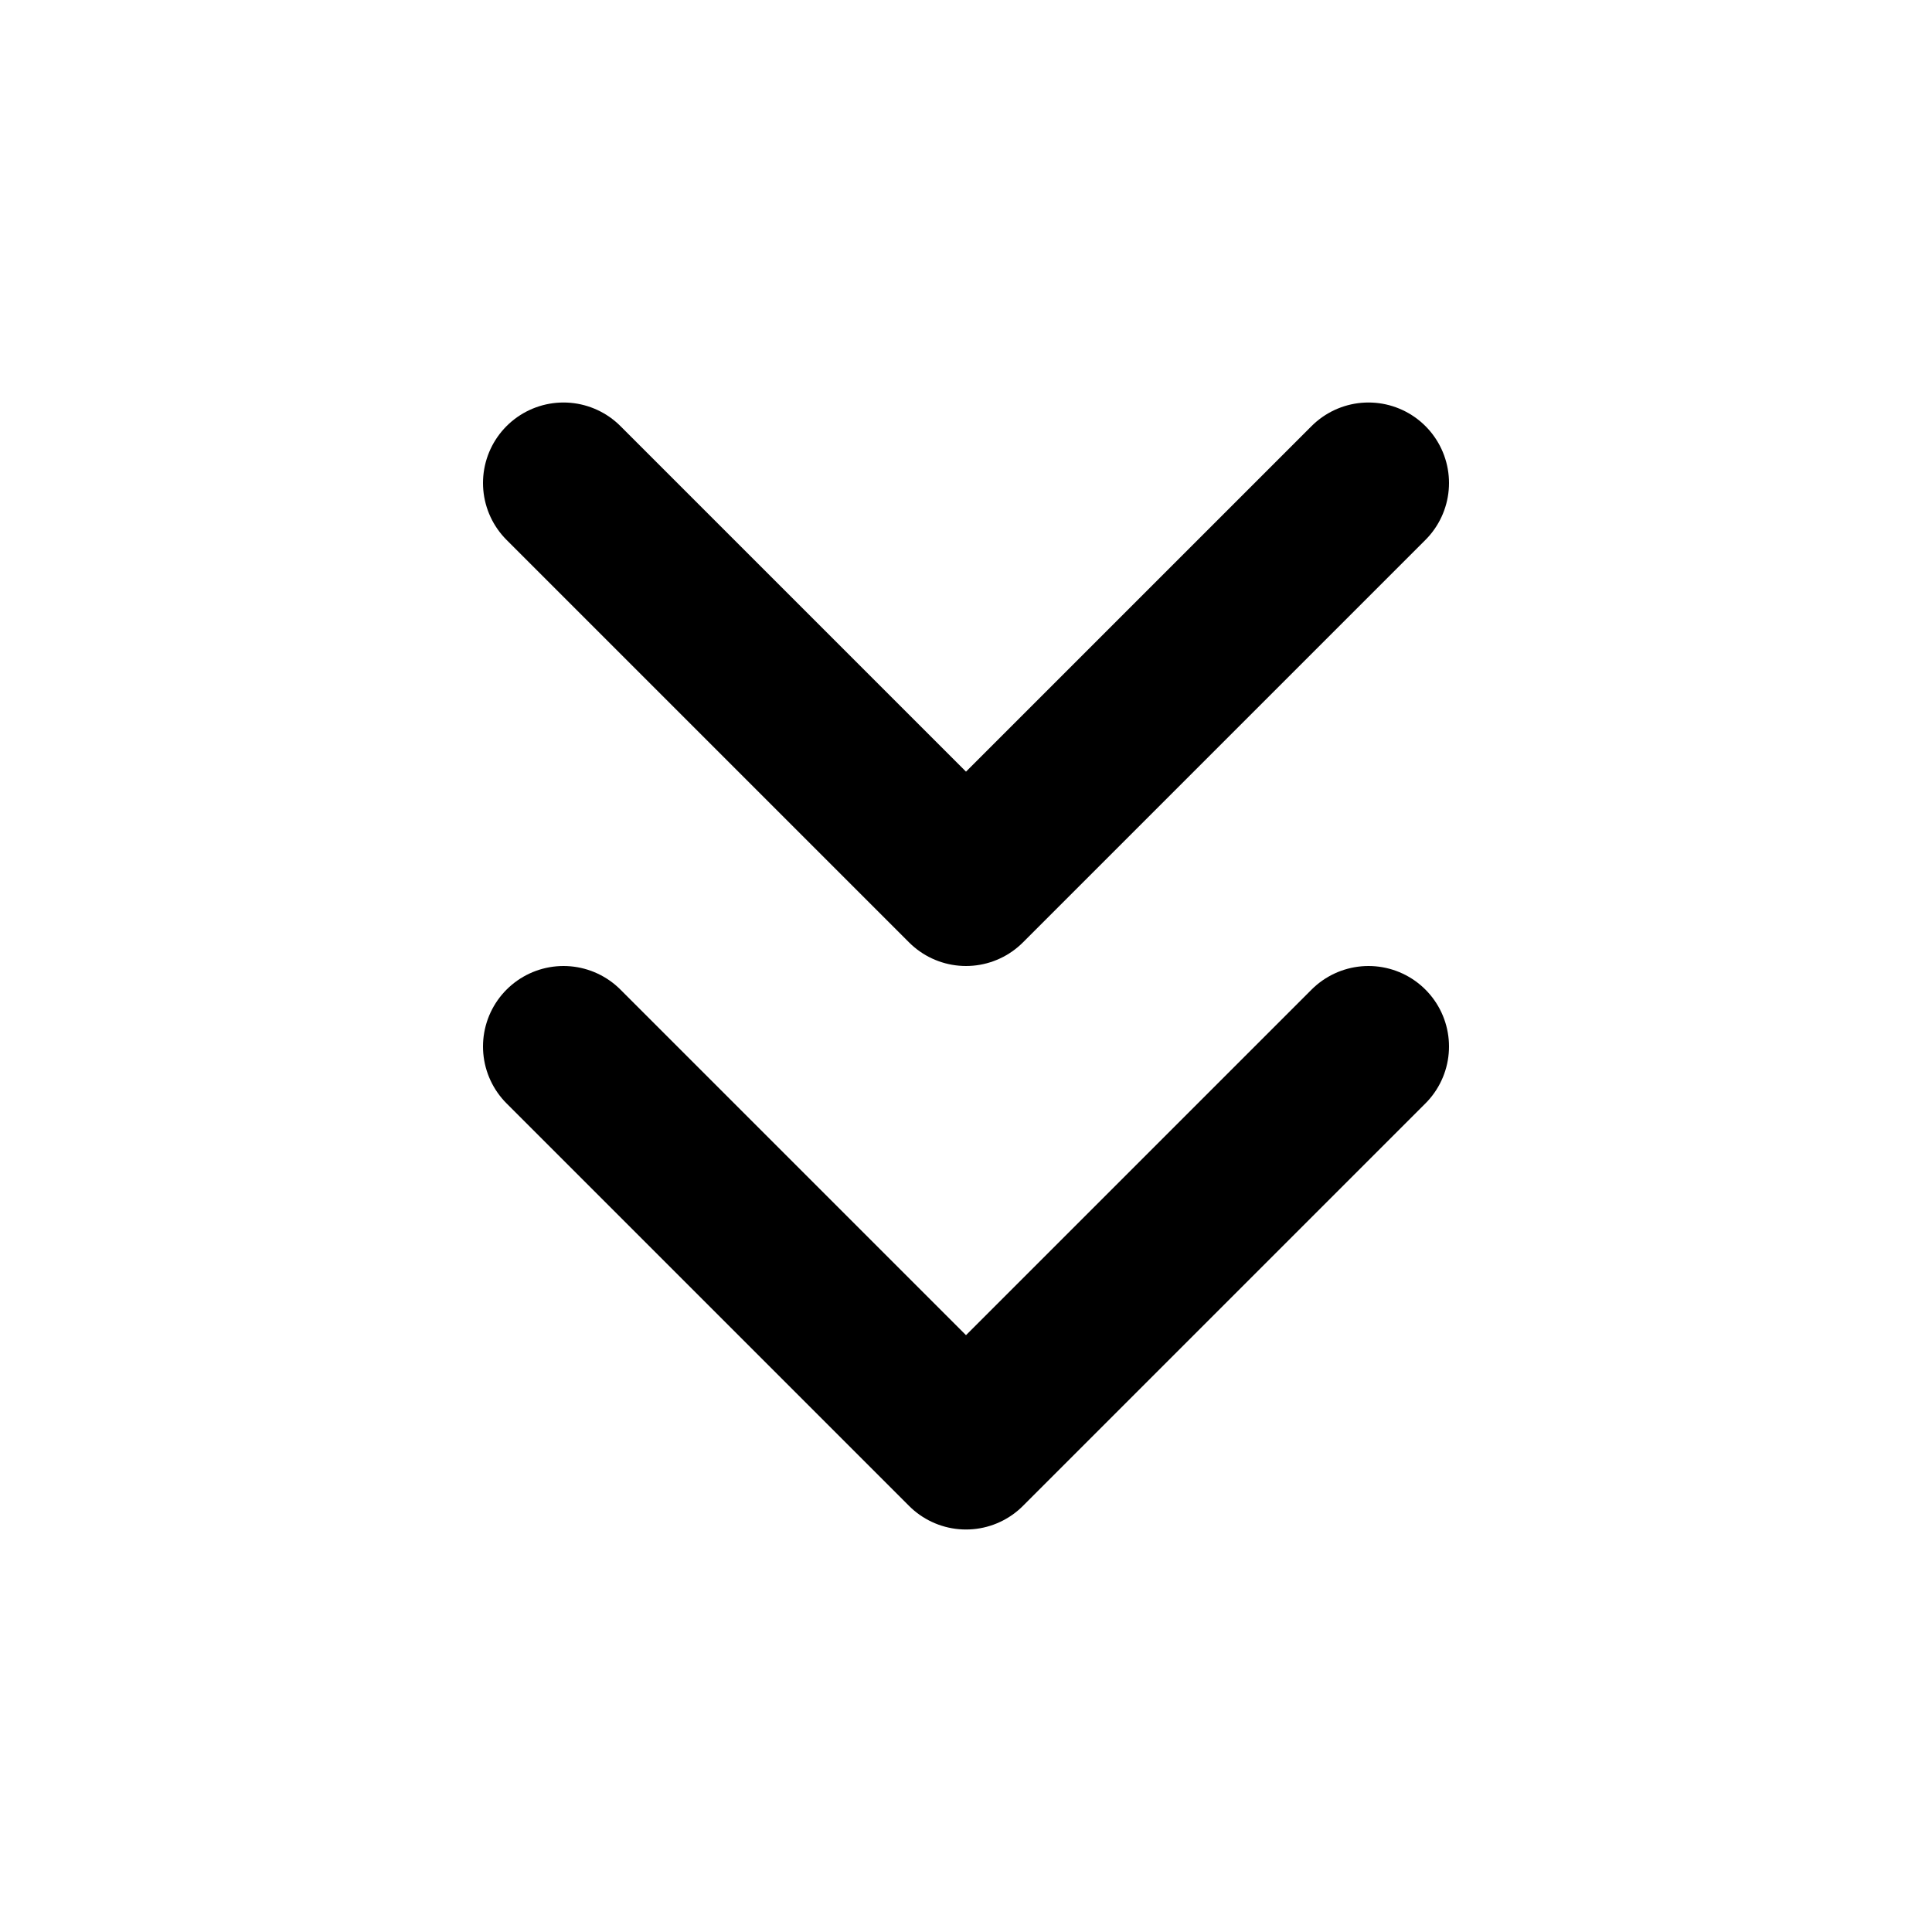
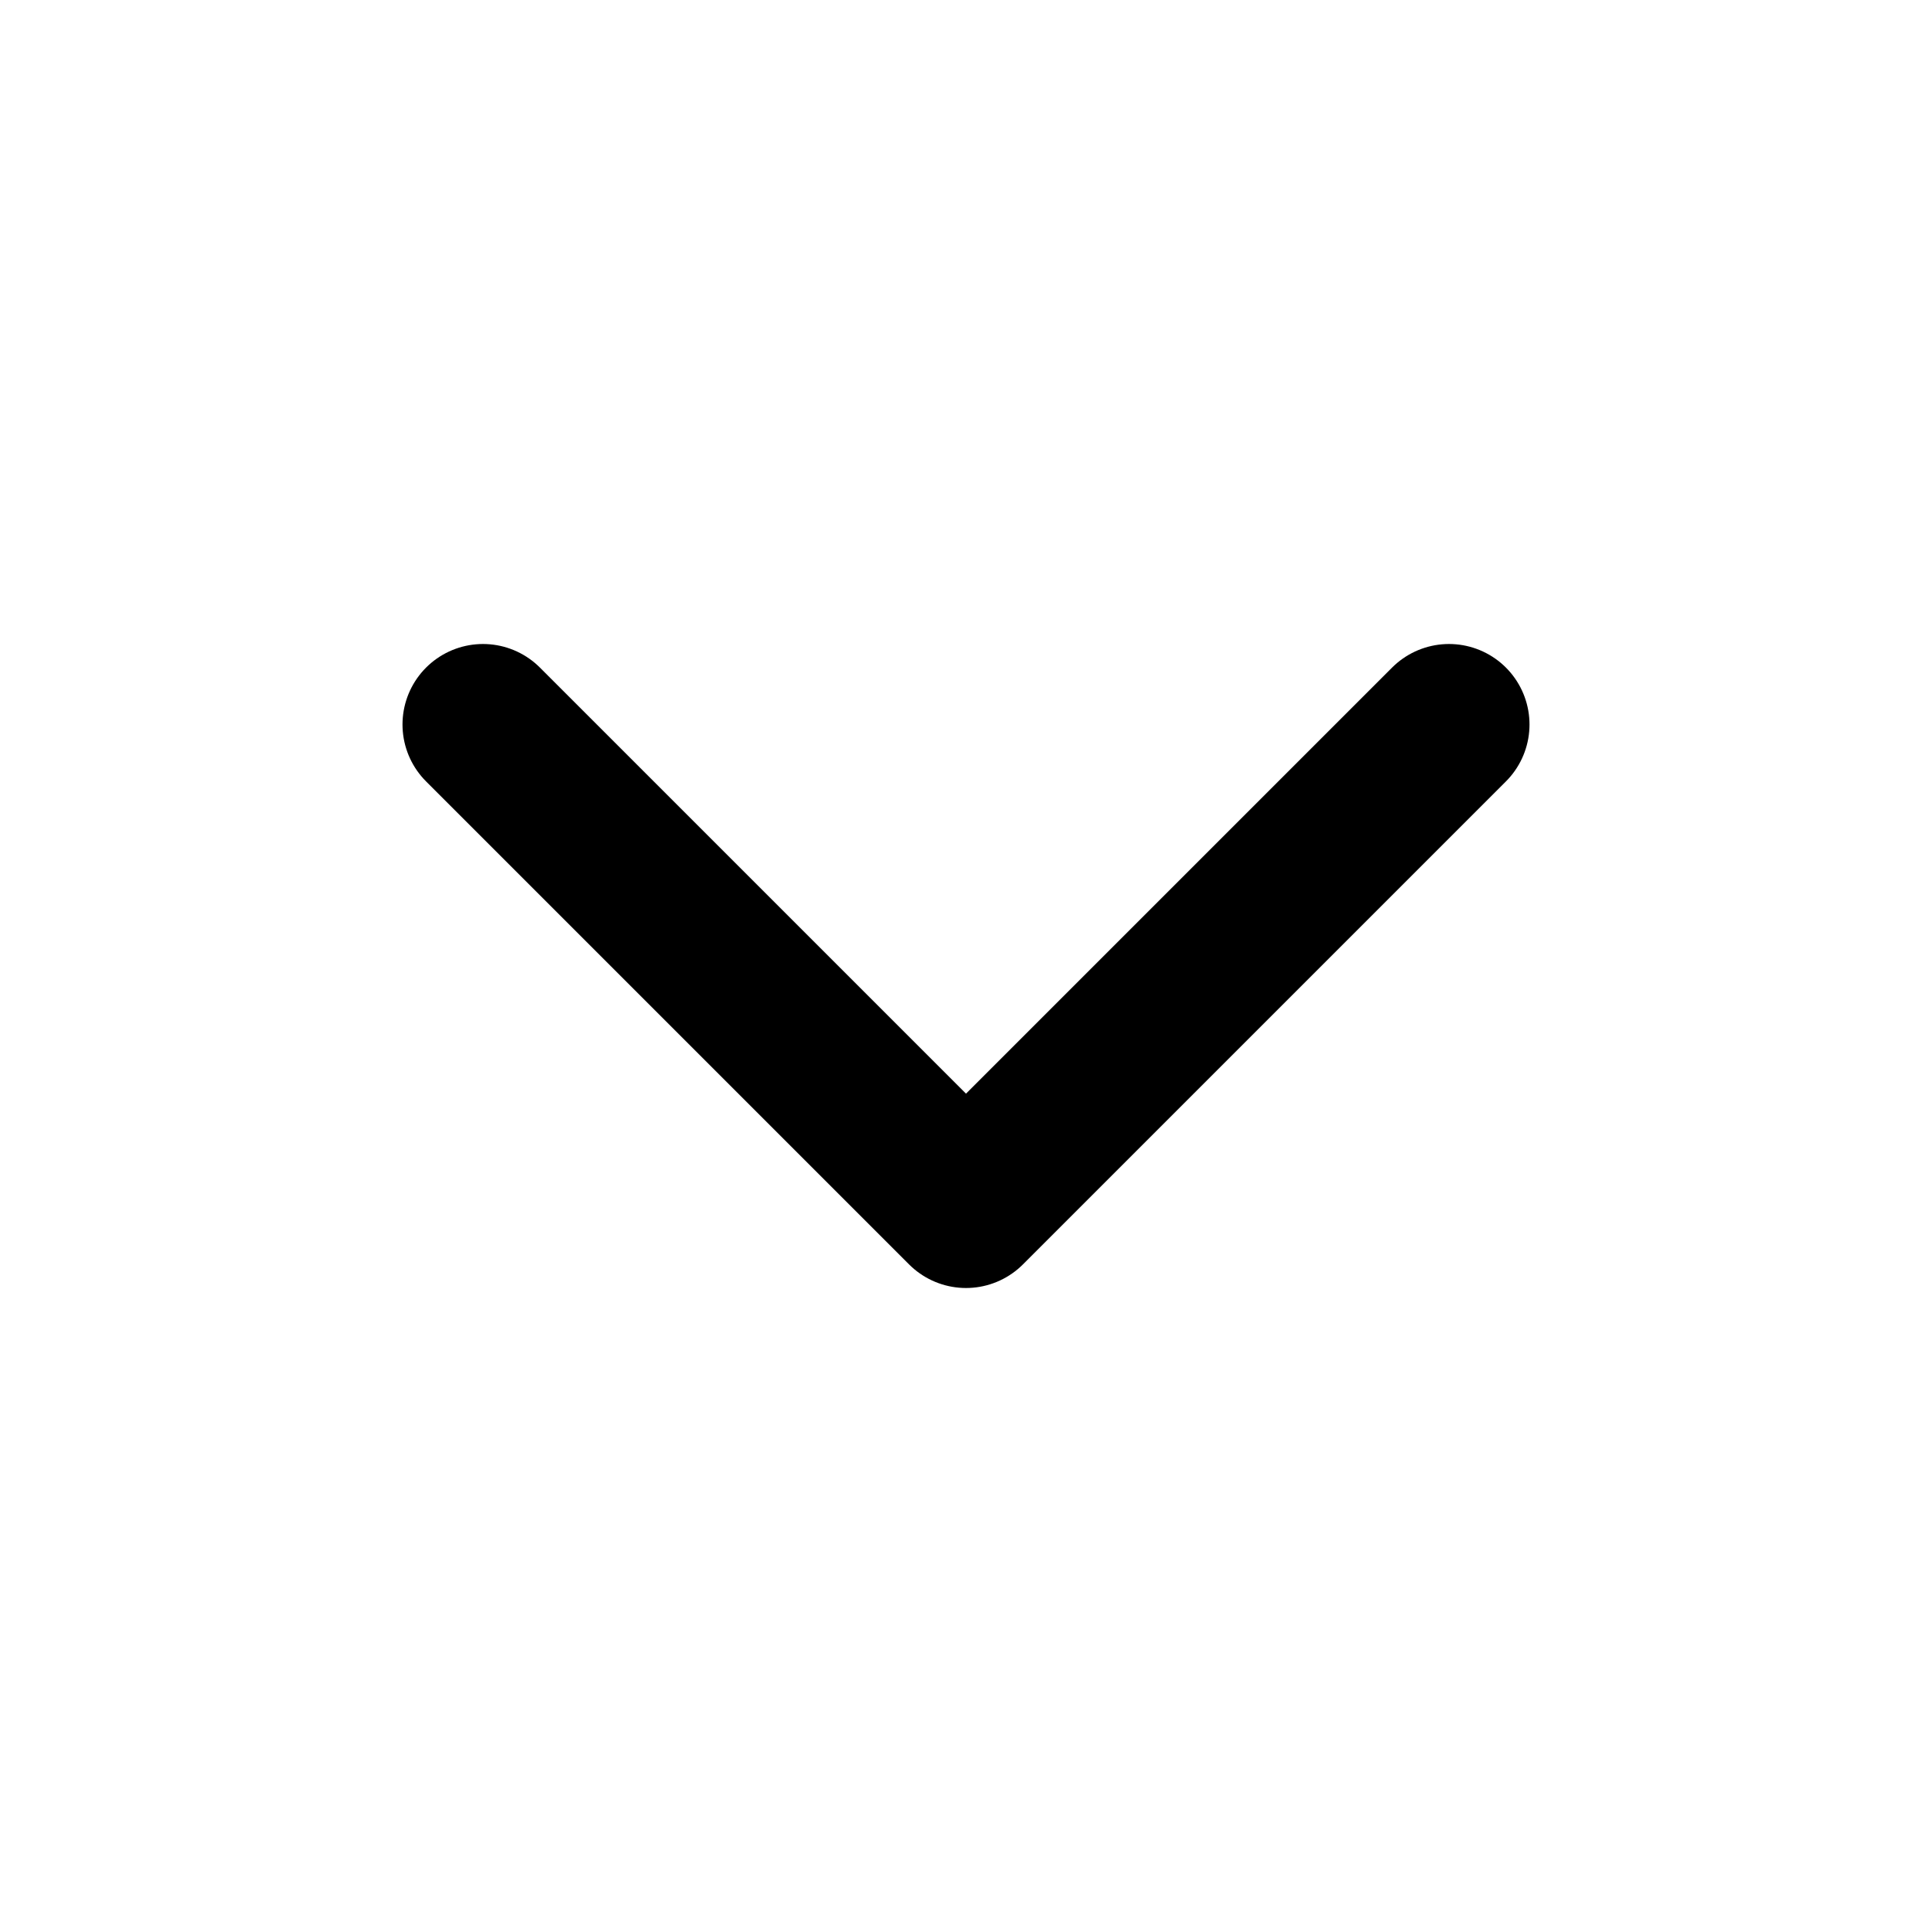
<svg xmlns="http://www.w3.org/2000/svg" width="800px" height="800px" viewBox="0 0 24 24" fill="none">
-   <path d="M7 13L12 18L17 13M7 6L12 11L17 6" stroke="#000000" stroke-width="2" stroke-linecap="round" stroke-linejoin="round" />
+   <path d="M6 9L12 15L18 9" stroke="#000000" stroke-width="2" stroke-linecap="round" stroke-linejoin="round" />
</svg>
